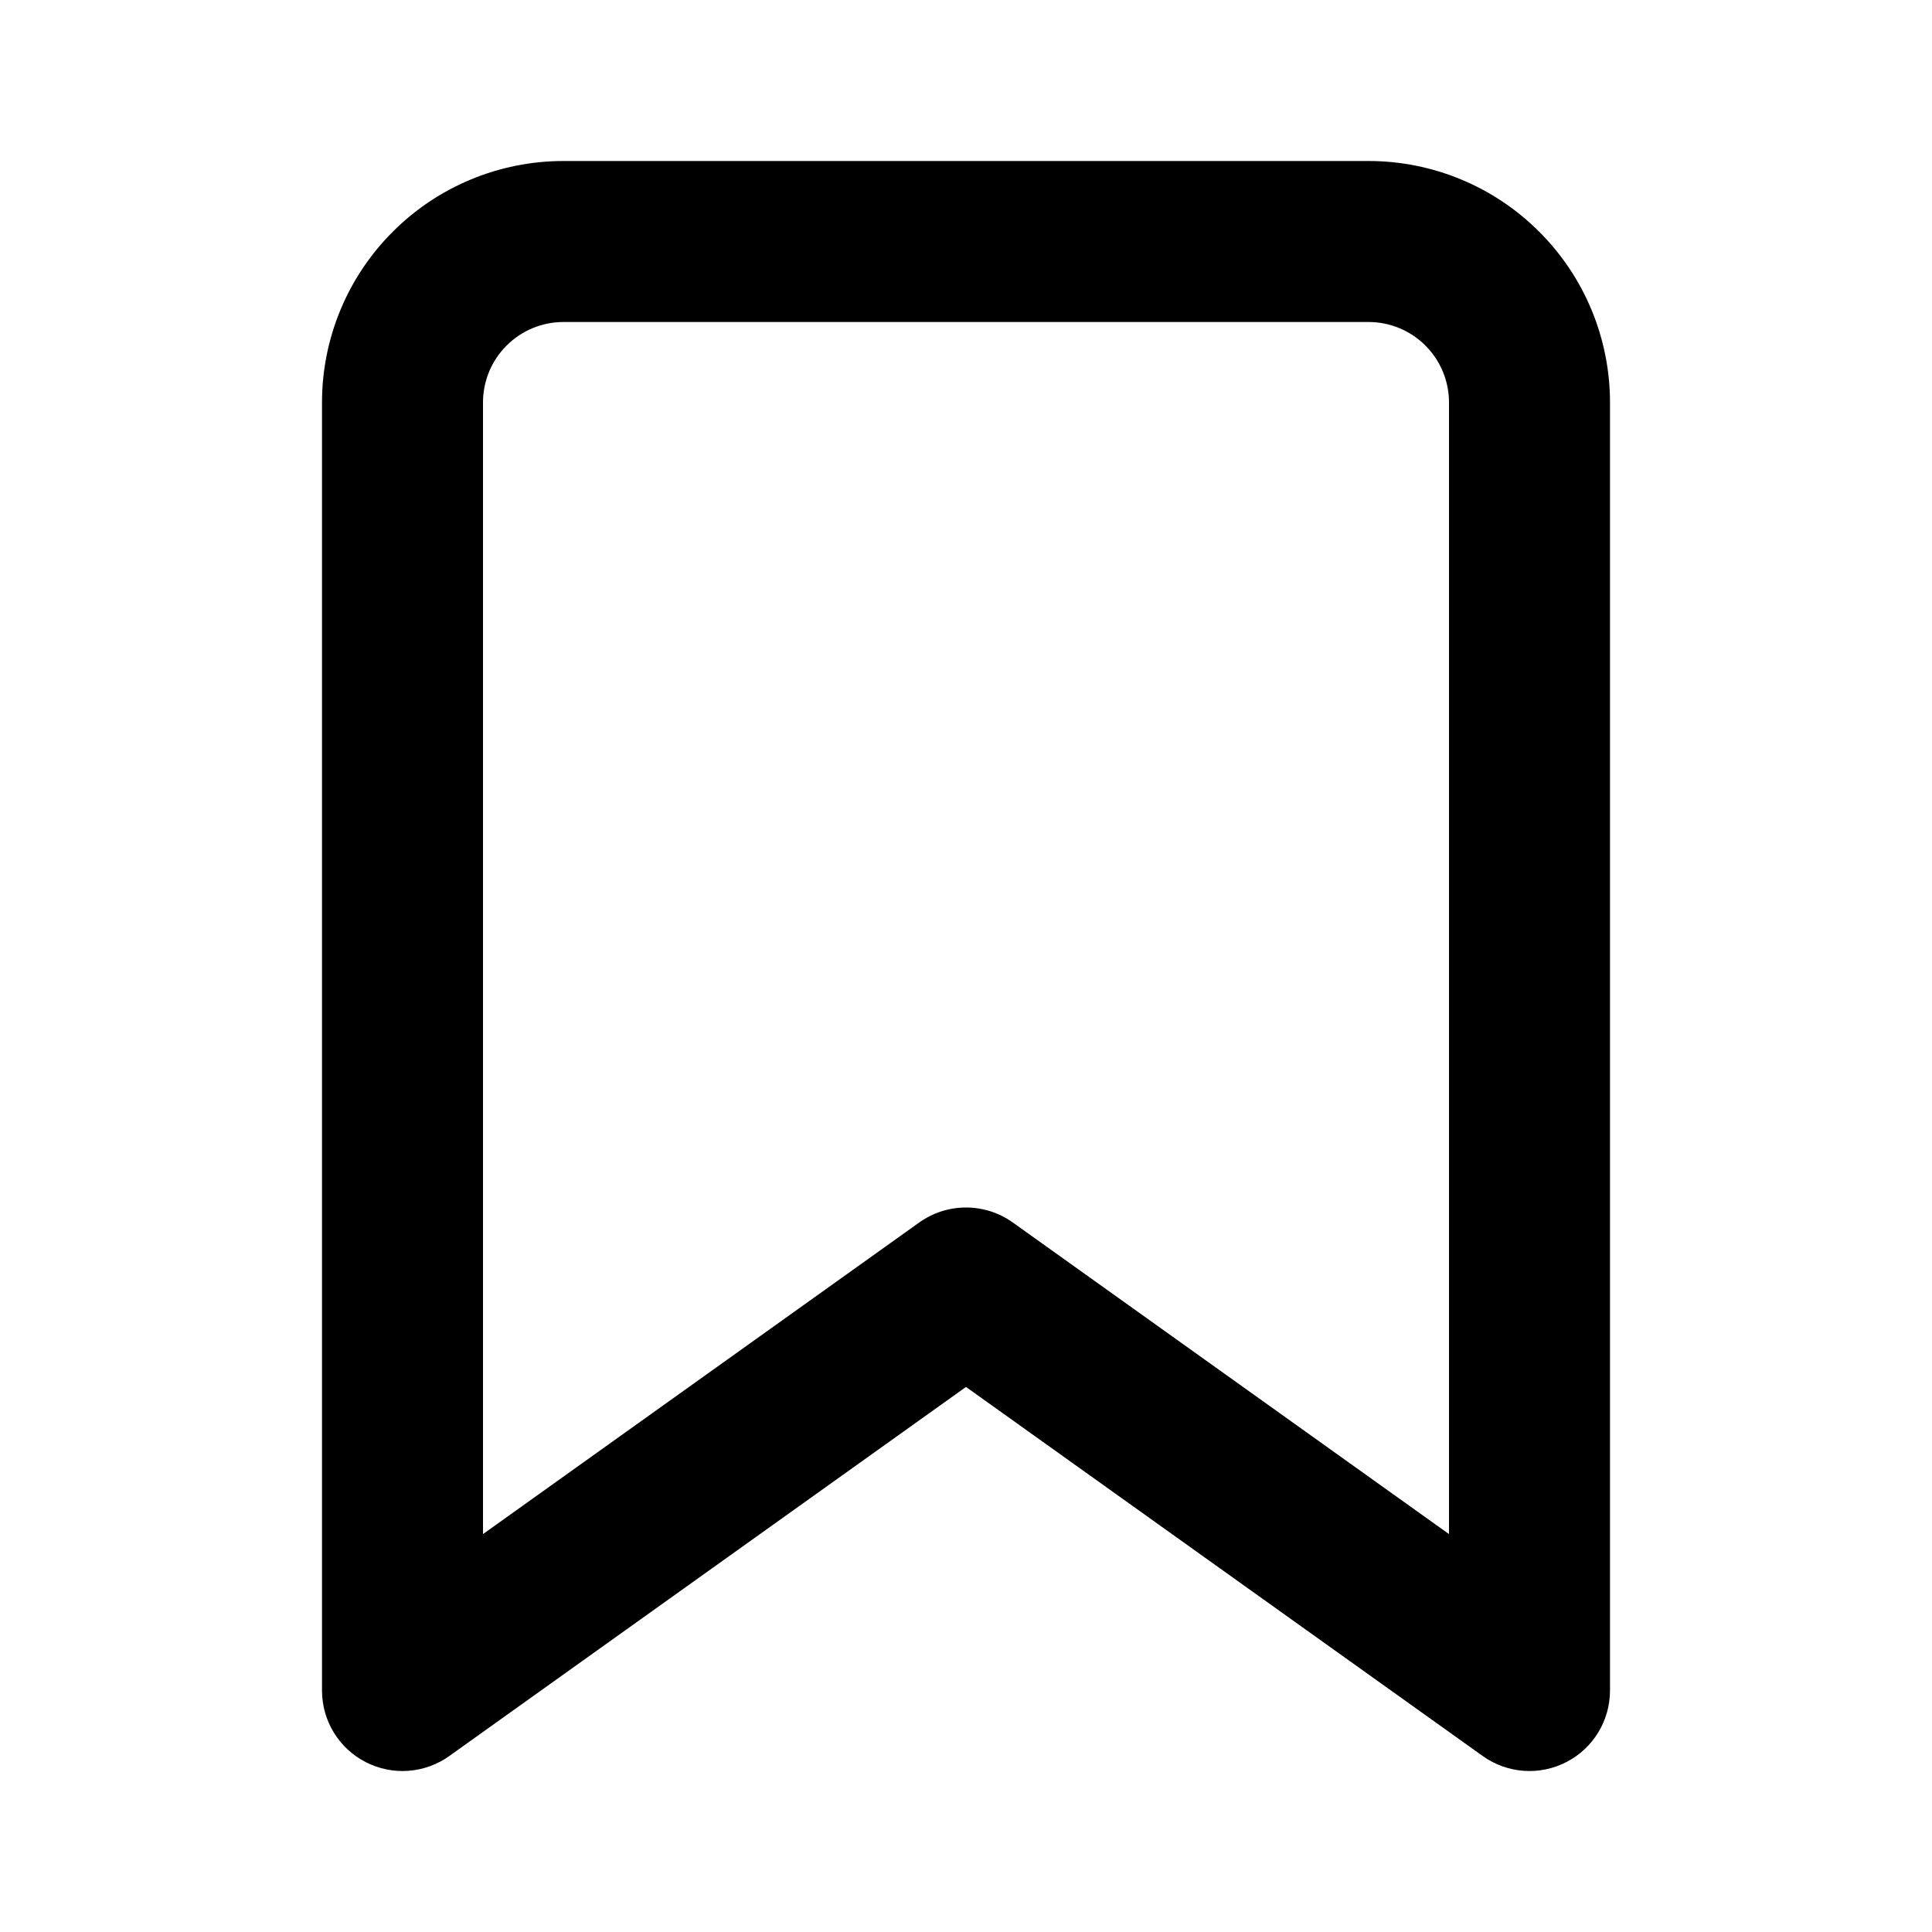
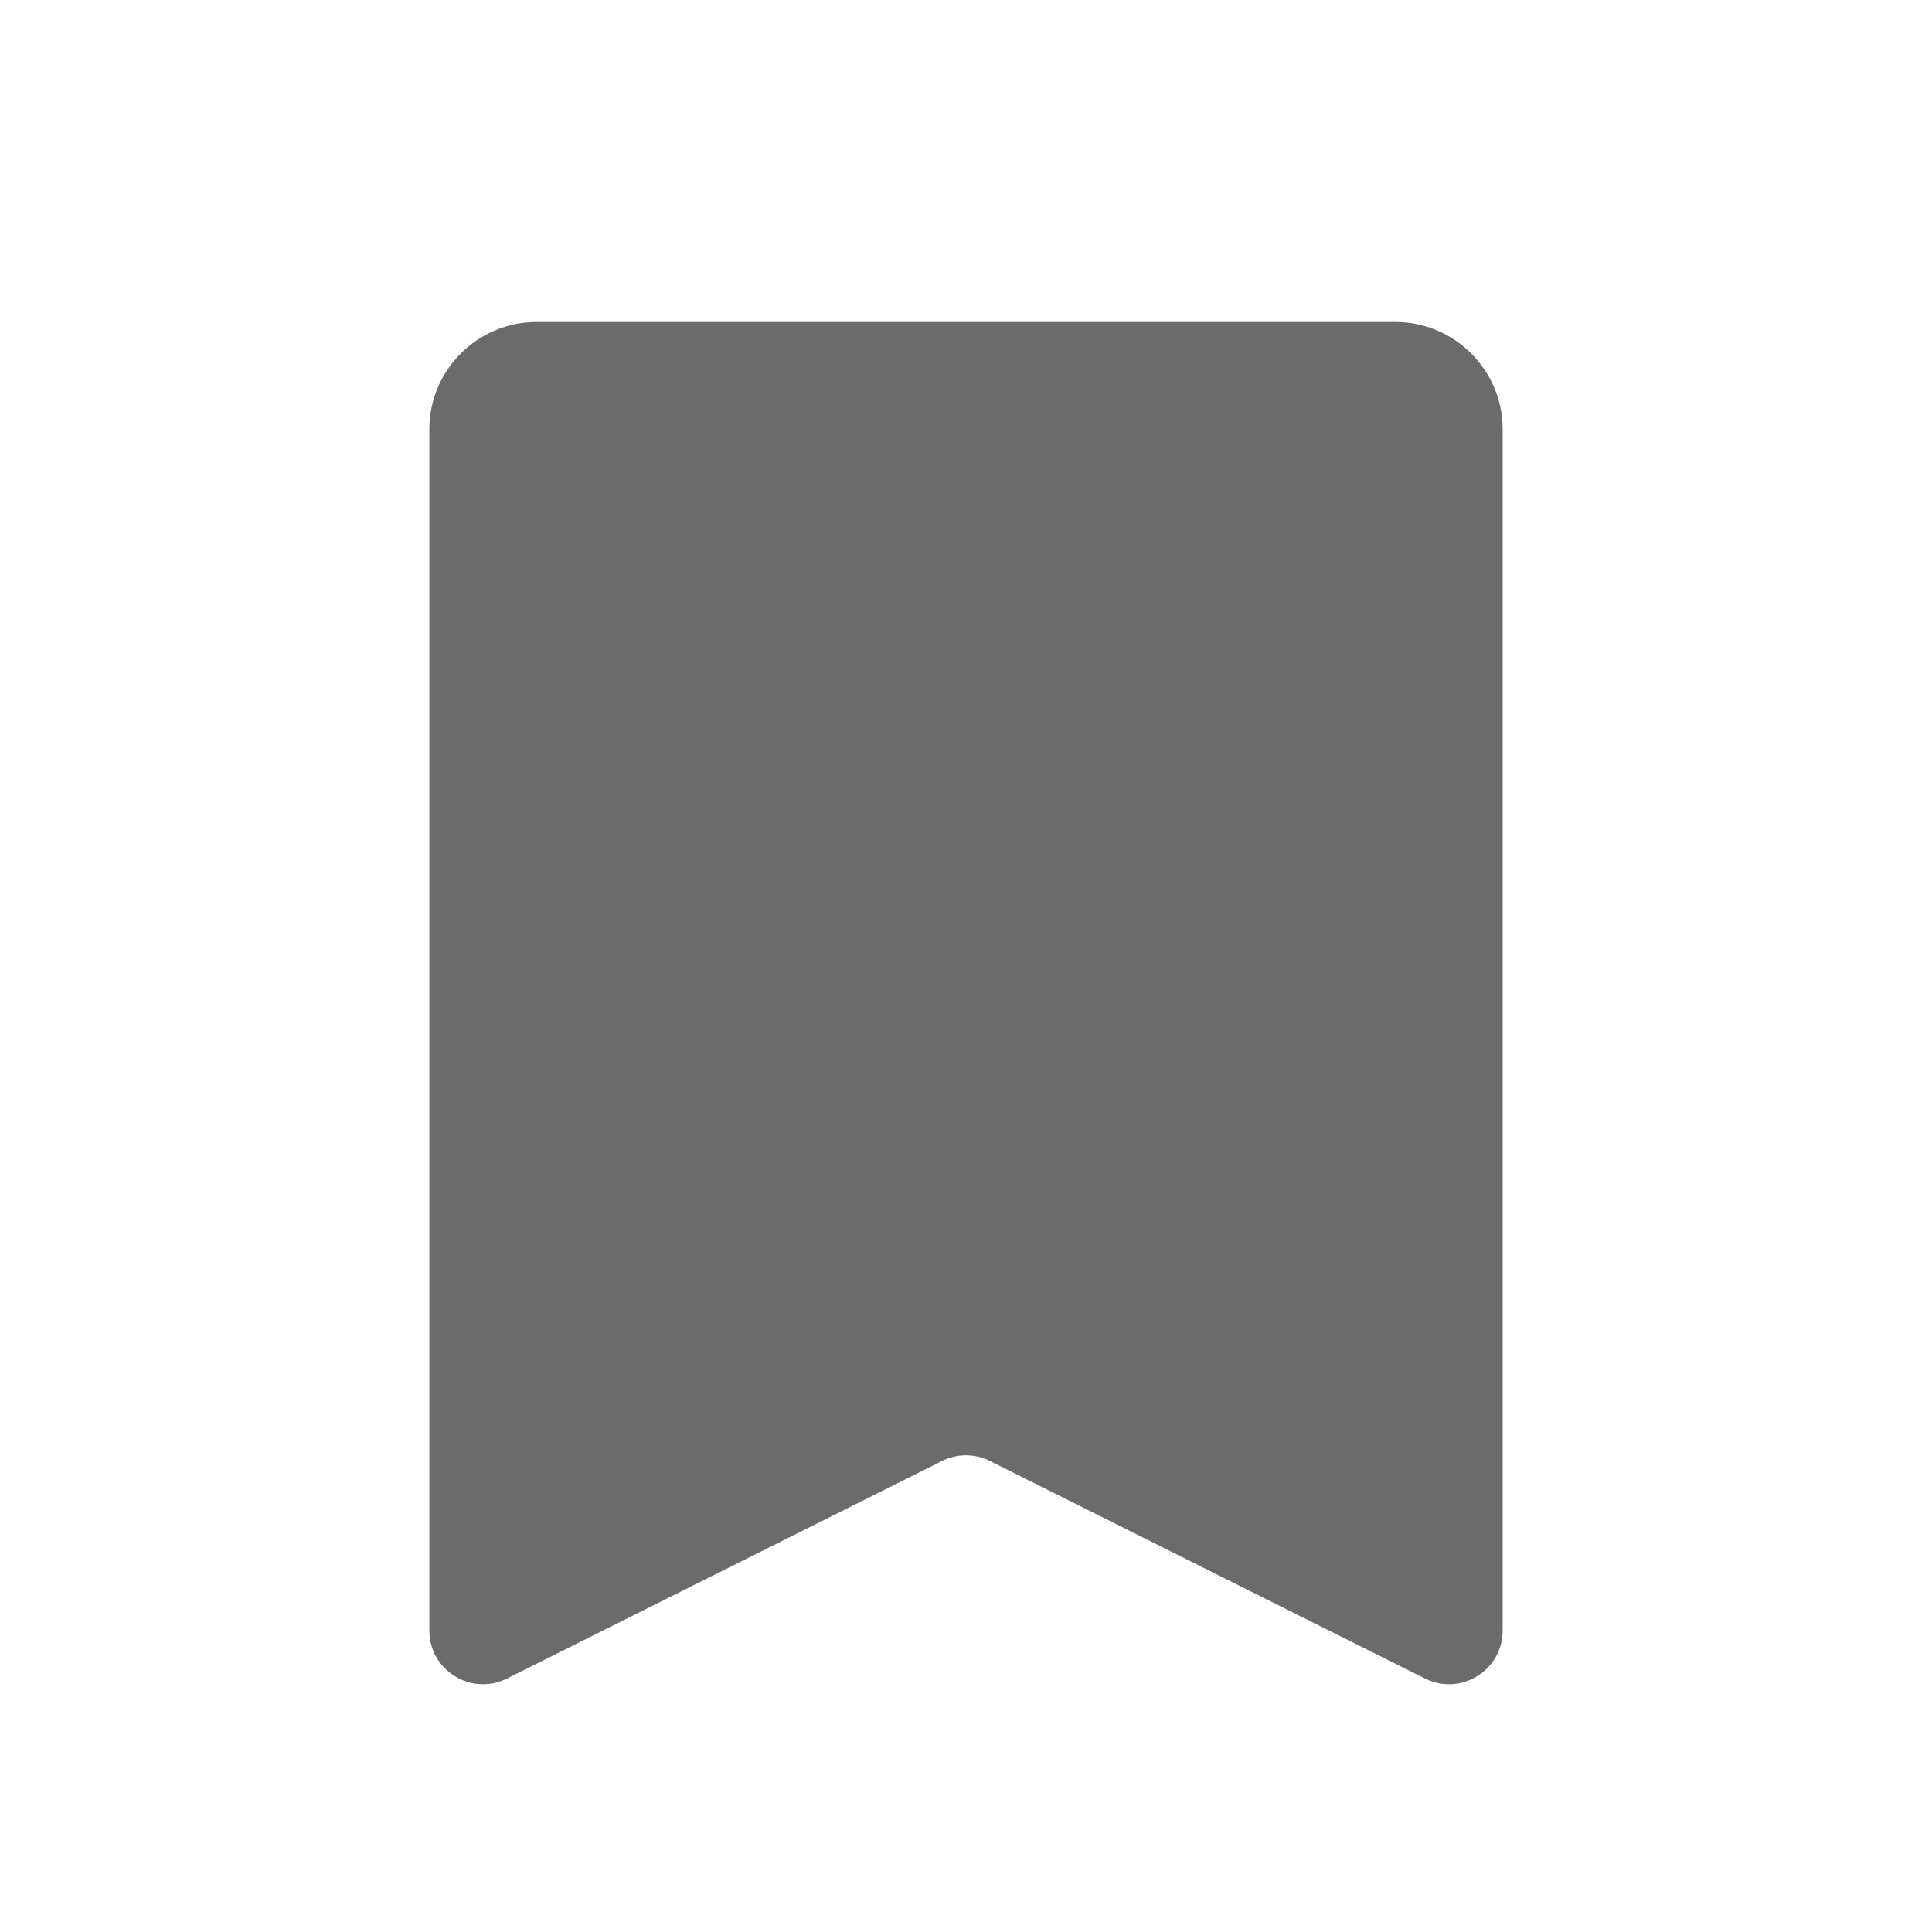
- <svg xmlns="http://www.w3.org/2000/svg" width="24" height="24" viewBox="0 0 24 24" fill="none">
-   <path fill-rule="evenodd" clip-rule="evenodd" d="M7 4C6.735 4 6.48 4.105 6.293 4.293C6.105 4.48 6 4.735 6 5V19.057L11.419 15.186C11.767 14.938 12.233 14.938 12.581 15.186L18 19.057V5C18 4.735 17.895 4.48 17.707 4.293C17.52 4.105 17.265 4 17 4H7ZM4.879 2.879C5.441 2.316 6.204 2 7 2H17C17.796 2 18.559 2.316 19.121 2.879C19.684 3.441 20 4.204 20 5V21C20 21.375 19.791 21.718 19.458 21.889C19.125 22.061 18.724 22.032 18.419 21.814L12 17.229L5.581 21.814C5.276 22.032 4.875 22.061 4.542 21.889C4.209 21.718 4 21.375 4 21V5C4 4.204 4.316 3.441 4.879 2.879Z" fill="black" />
+ <svg xmlns="http://www.w3.org/2000/svg" width="18" height="18" viewBox="0 0 18 18" fill="none">
+   <path fill-rule="evenodd" clip-rule="evenodd" d="M4 4C4 3.448 4.448 3 5 3H13C13.552 3 14 3.448 14 4V15.191C14 15.563 13.609 15.804 13.276 15.638L9.224 13.612C9.083 13.541 8.917 13.541 8.776 13.612L4.724 15.638C4.391 15.804 4 15.563 4 15.191V4Z" fill="black" fill-opacity="0.58" />
</svg>
